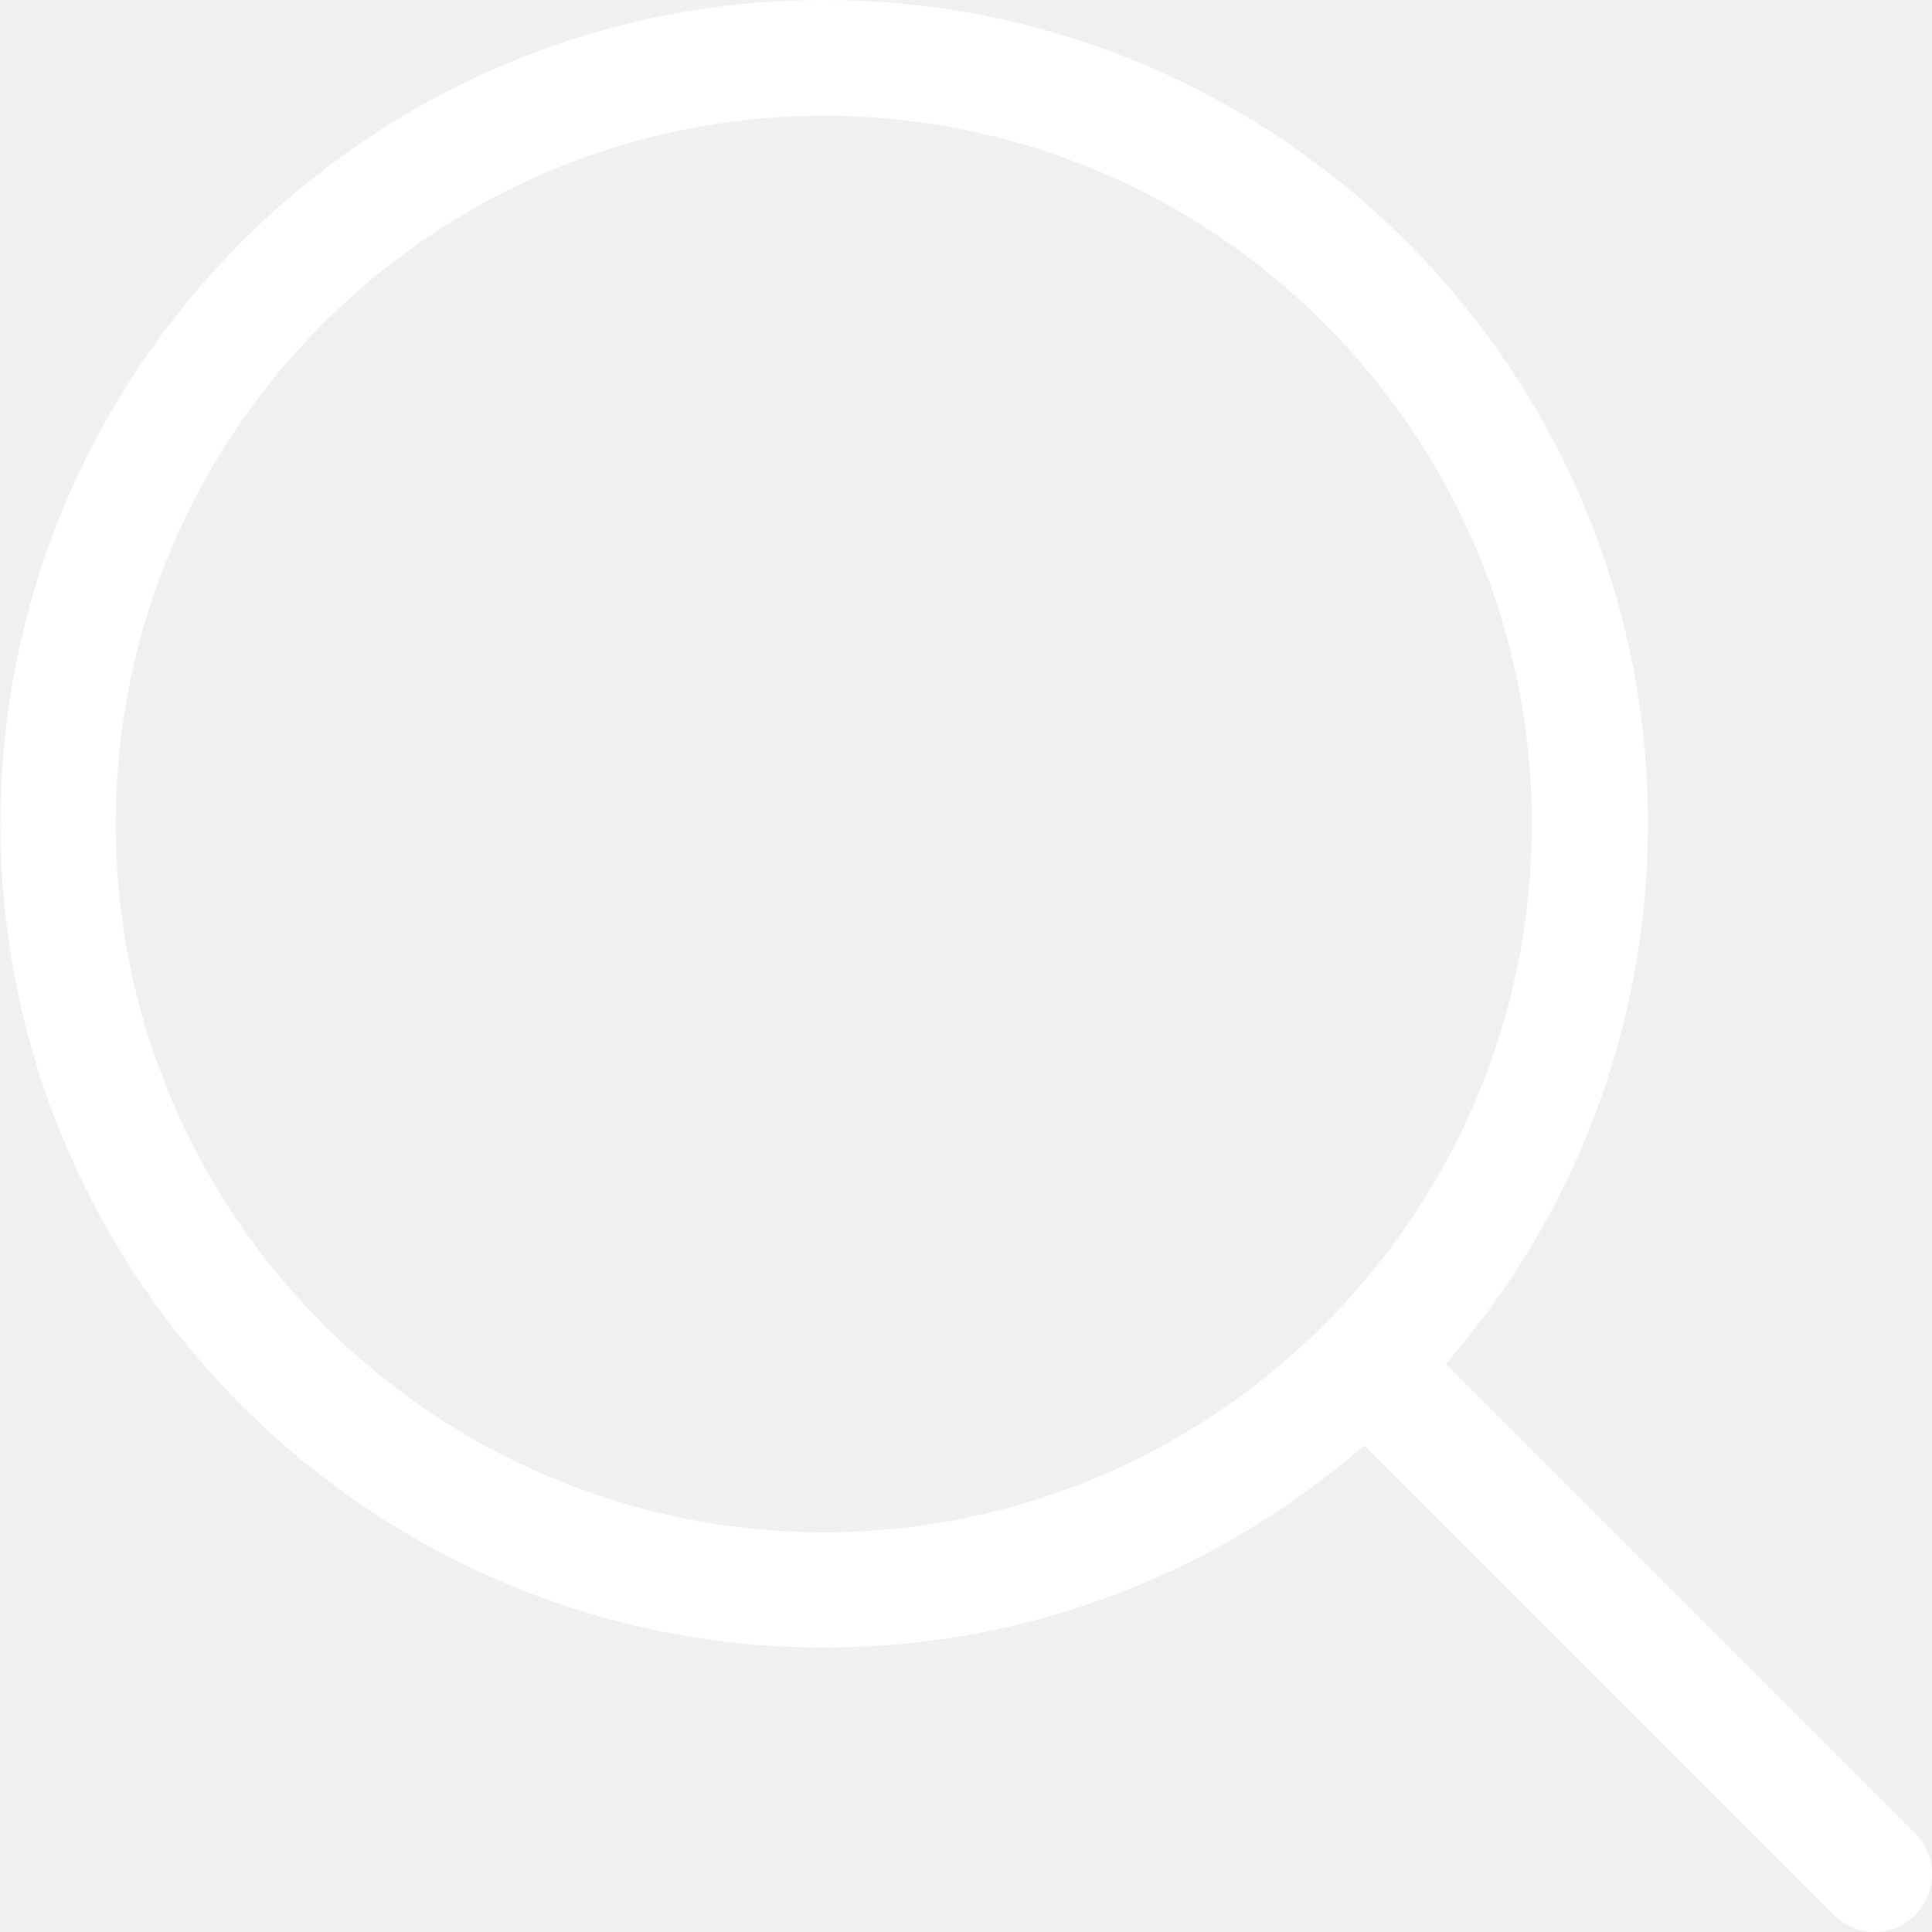
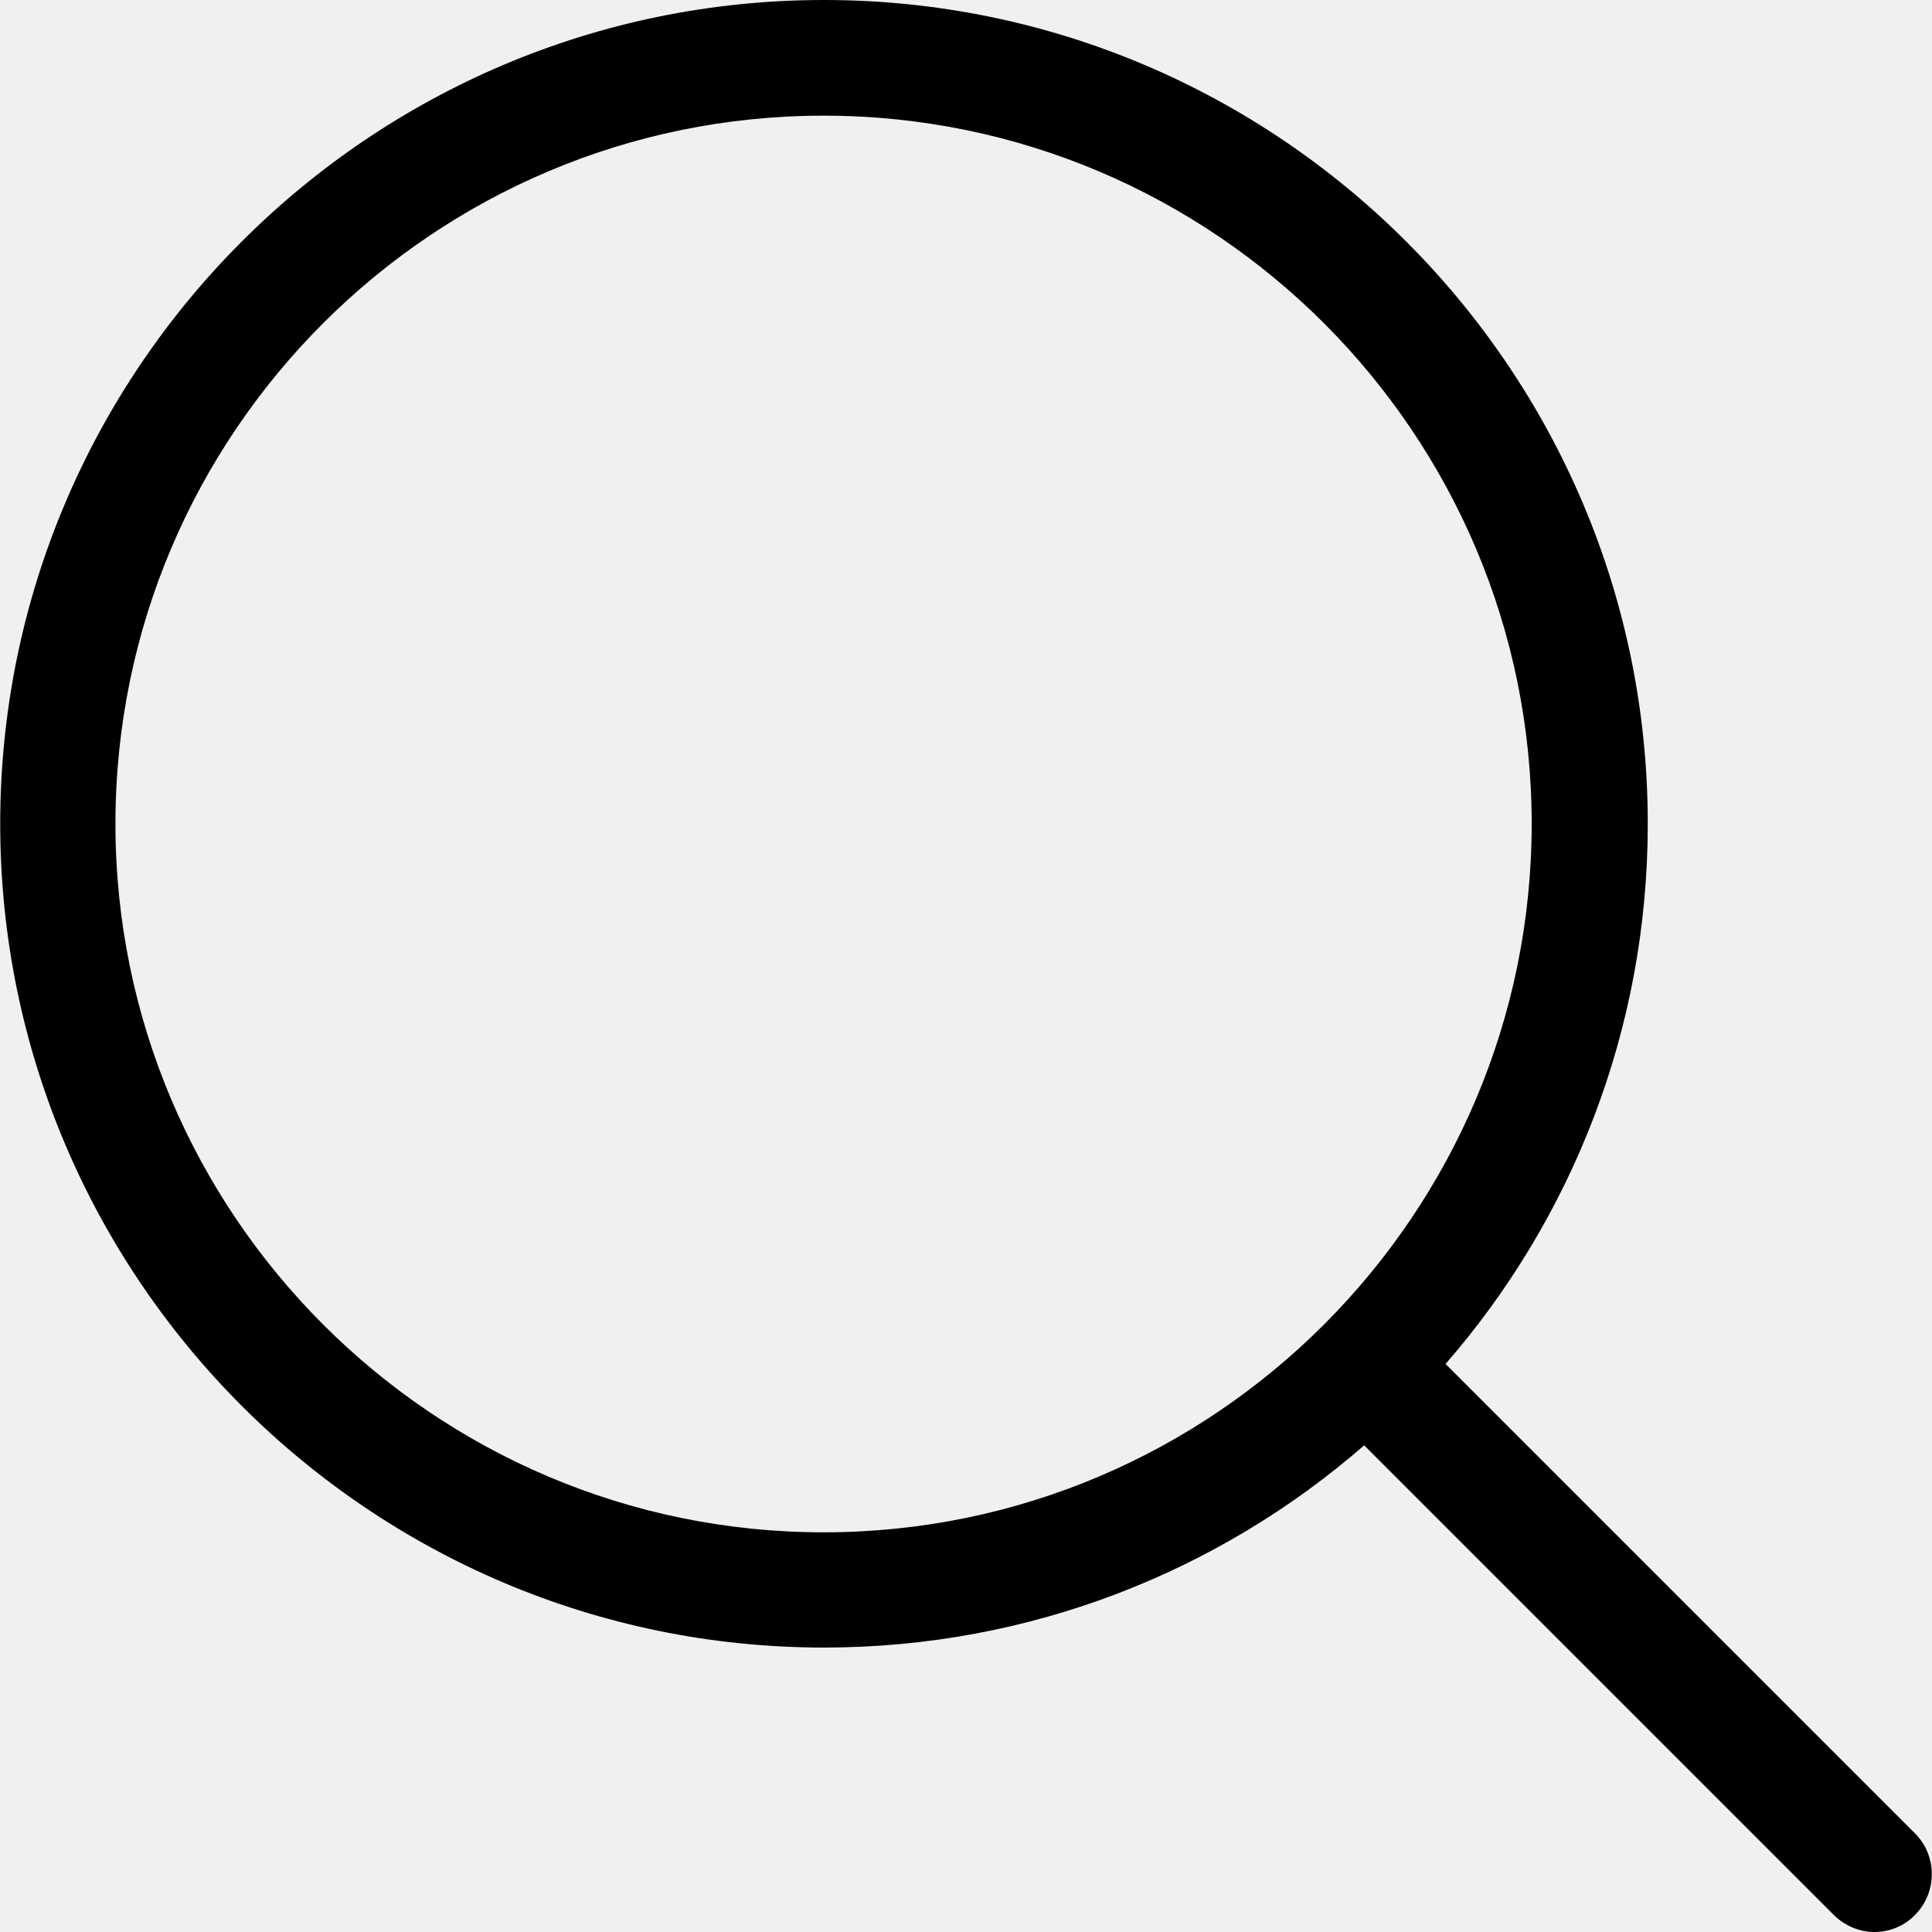
- <svg xmlns="http://www.w3.org/2000/svg" width="18" height="18" viewBox="0 0 18 18" fill="none">
-   <path d="M17.844 17.082L13.47 12.708C14.643 11.359 15.354 9.599 15.354 7.675C15.354 3.44 11.909 0 7.679 0C3.444 0 0.004 3.444 0.004 7.675C0.004 11.905 3.448 15.35 7.679 15.35C9.603 15.35 11.363 14.639 12.712 13.466L17.086 17.84C17.19 17.944 17.329 18 17.465 18C17.601 18 17.741 17.948 17.844 17.84C18.052 17.633 18.052 17.29 17.844 17.082ZM1.078 7.675C1.078 4.035 4.039 1.078 7.675 1.078C11.315 1.078 14.272 4.039 14.272 7.675C14.272 11.311 11.315 14.276 7.675 14.276C4.039 14.276 1.078 11.315 1.078 7.675Z" fill="white" />
+ <svg xmlns="http://www.w3.org/2000/svg" version="1.1" id="Capa_1" x="0px" y="0px" viewBox="0 0 451 451" style="enable-background:new 0 0 451 451;" xml:space="preserve">
+   <g>
+     <path d="M447.05,428l-109.6-109.6c29.4-33.8,47.2-77.9,47.2-126.1C384.65,86.2,298.35,0,192.35,0C86.25,0,0.05,86.3,0.05,192.3   s86.3,192.3,192.3,192.3c48.2,0,92.3-17.8,126.1-47.2L428.05,447c2.6,2.6,6.1,4,9.5,4s6.9-1.3,9.5-4   C452.25,441.8,452.25,433.2,447.05,428z M26.95,192.3c0-91.2,74.2-165.3,165.3-165.3c91.2,0,165.3,74.2,165.3,165.3   s-74.1,165.4-165.3,165.4C101.15,357.7,26.95,283.5,26.95,192.3z" />
+   </g>
+   <g>
+ </g>
+   <g>
+ </g>
+   <g>
+ </g>
+   <g>
+ </g>
+   <g>
+ </g>
+   <g>
+ </g>
+   <g>
+ </g>
+   <g>
+ </g>
+   <g>
+ </g>
+   <g>
+ </g>
+   <g>
+ </g>
+   <g>
+ </g>
+   <g>
+ </g>
+   <g>
+ </g>
+   <g>
+ </g>
</svg>
